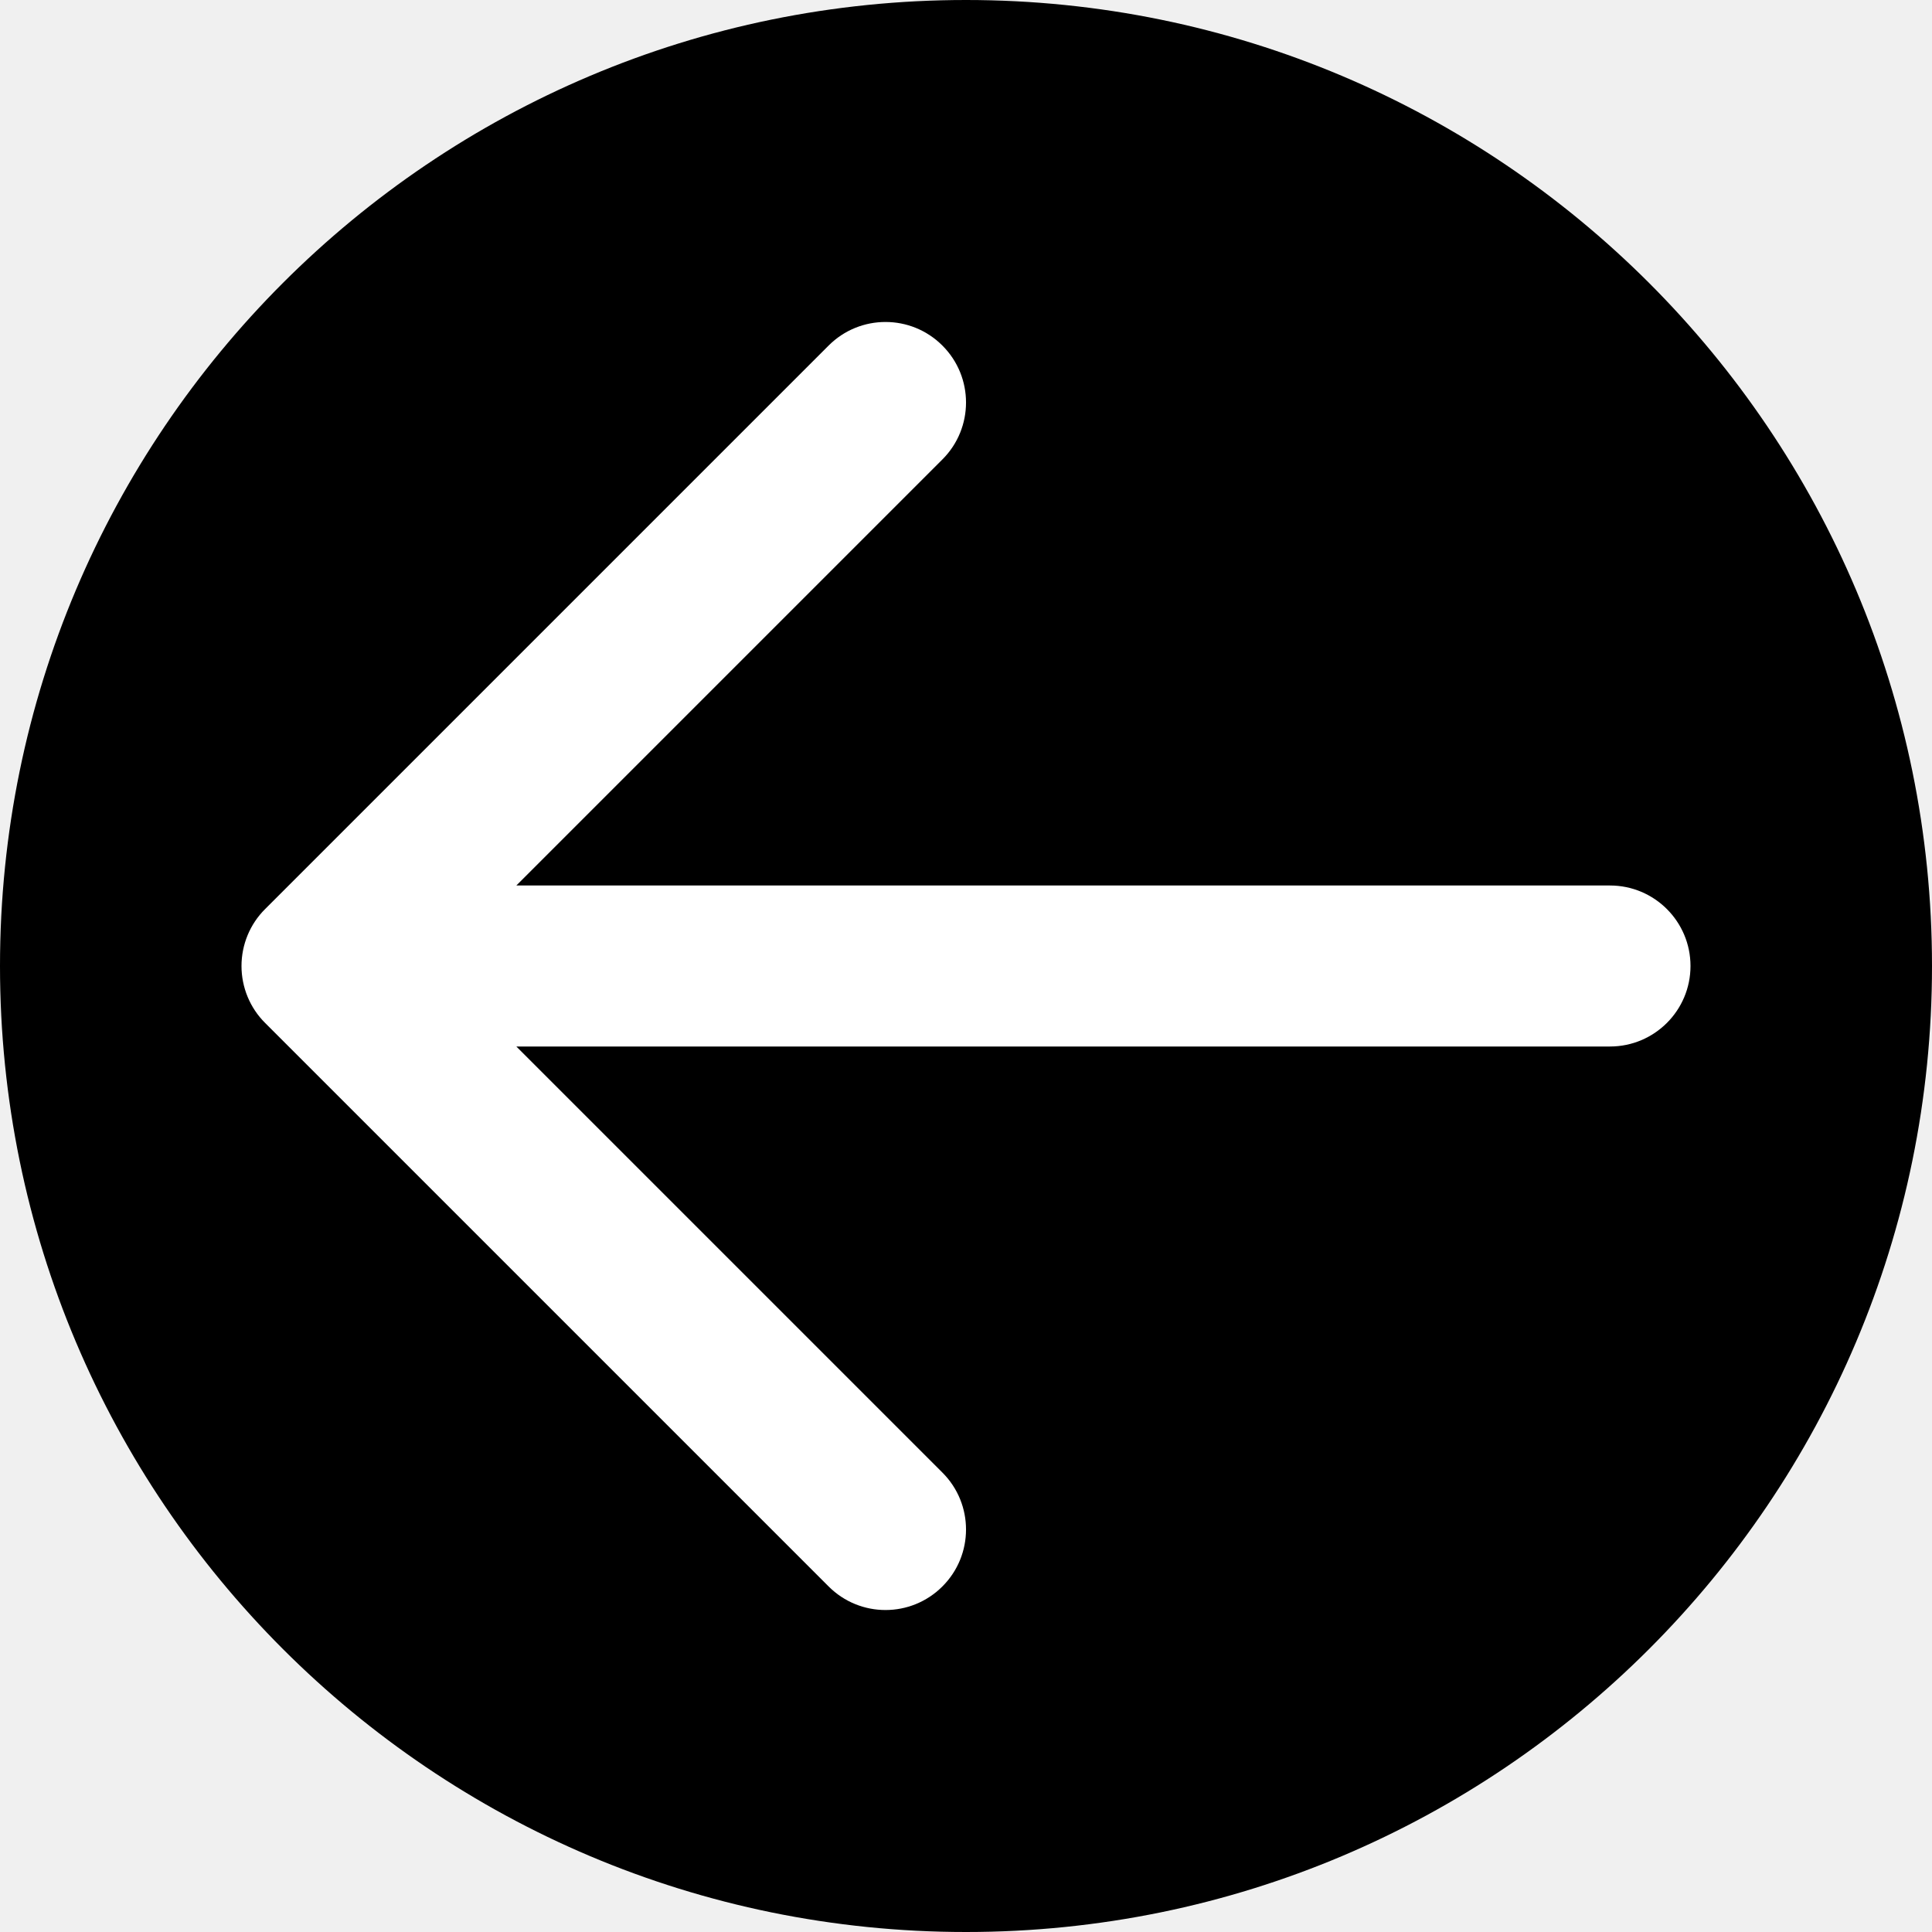
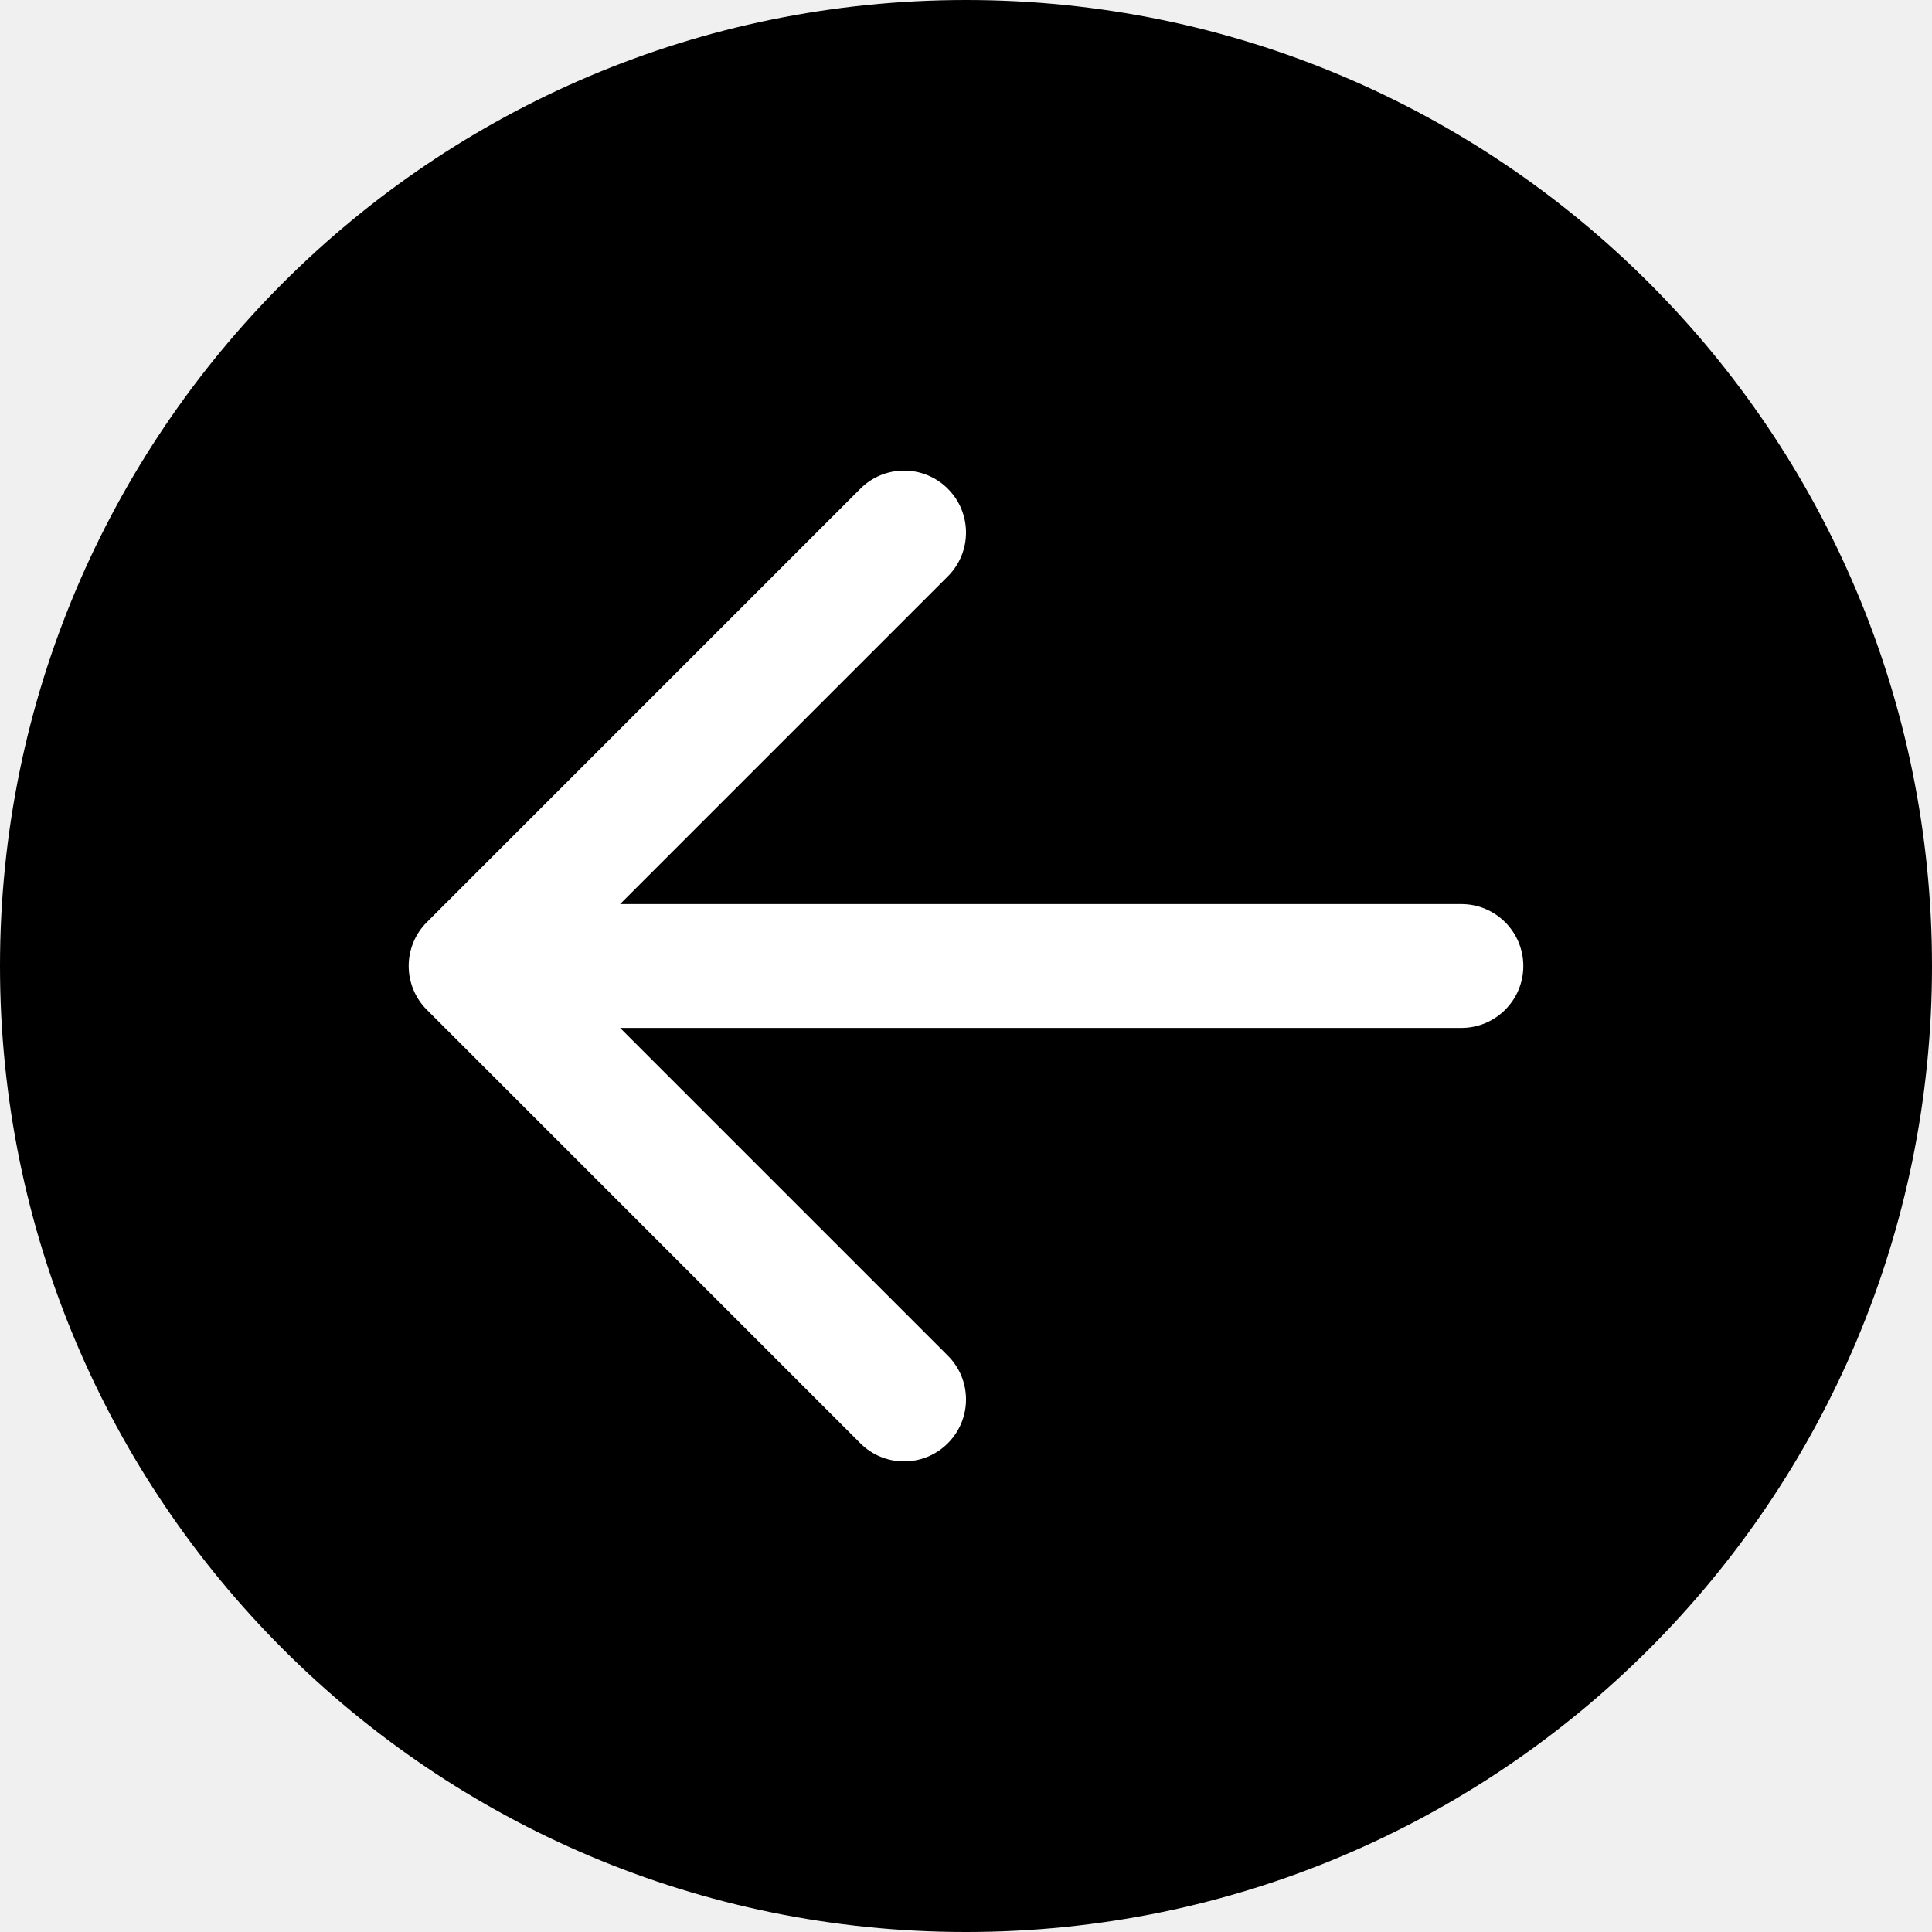
- <svg xmlns="http://www.w3.org/2000/svg" width="251px" height="251px" viewBox="0 0 24.00 24.00" fill="none">
+ <svg xmlns="http://www.w3.org/2000/svg" viewBox="-3.6 -3.6 31.20 31.20" fill="none">
  <g id="SVGRepo_bgCarrier" stroke-width="0">
-     <rect x="0" y="0" width="24.00" height="24.00" rx="12" fill="#000000" strokewidth="0" />
+     <rect x="-3.6" y="-3.6" width="31.20" height="31.20" rx="15.6" fill="#000000" strokewidth="0" />
  </g>
  <g id="SVGRepo_tracerCarrier" stroke-linecap="round" stroke-linejoin="round" />
  <g id="SVGRepo_iconCarrier">
    <path fill-rule="evenodd" clip-rule="evenodd" d="M11.707 4.293C12.098 4.683 12.098 5.317 11.707 5.707L6.414 11H20C20.552 11 21 11.448 21 12C21 12.552 20.552 13 20 13H6.414L11.707 18.293C12.098 18.683 12.098 19.317 11.707 19.707C11.317 20.098 10.683 20.098 10.293 19.707L3.293 12.707C3.105 12.52 3 12.265 3 12C3 11.735 3.105 11.48 3.293 11.293L10.293 4.293C10.683 3.902 11.317 3.902 11.707 4.293Z" fill="#ffffff" />
  </g>
</svg>
